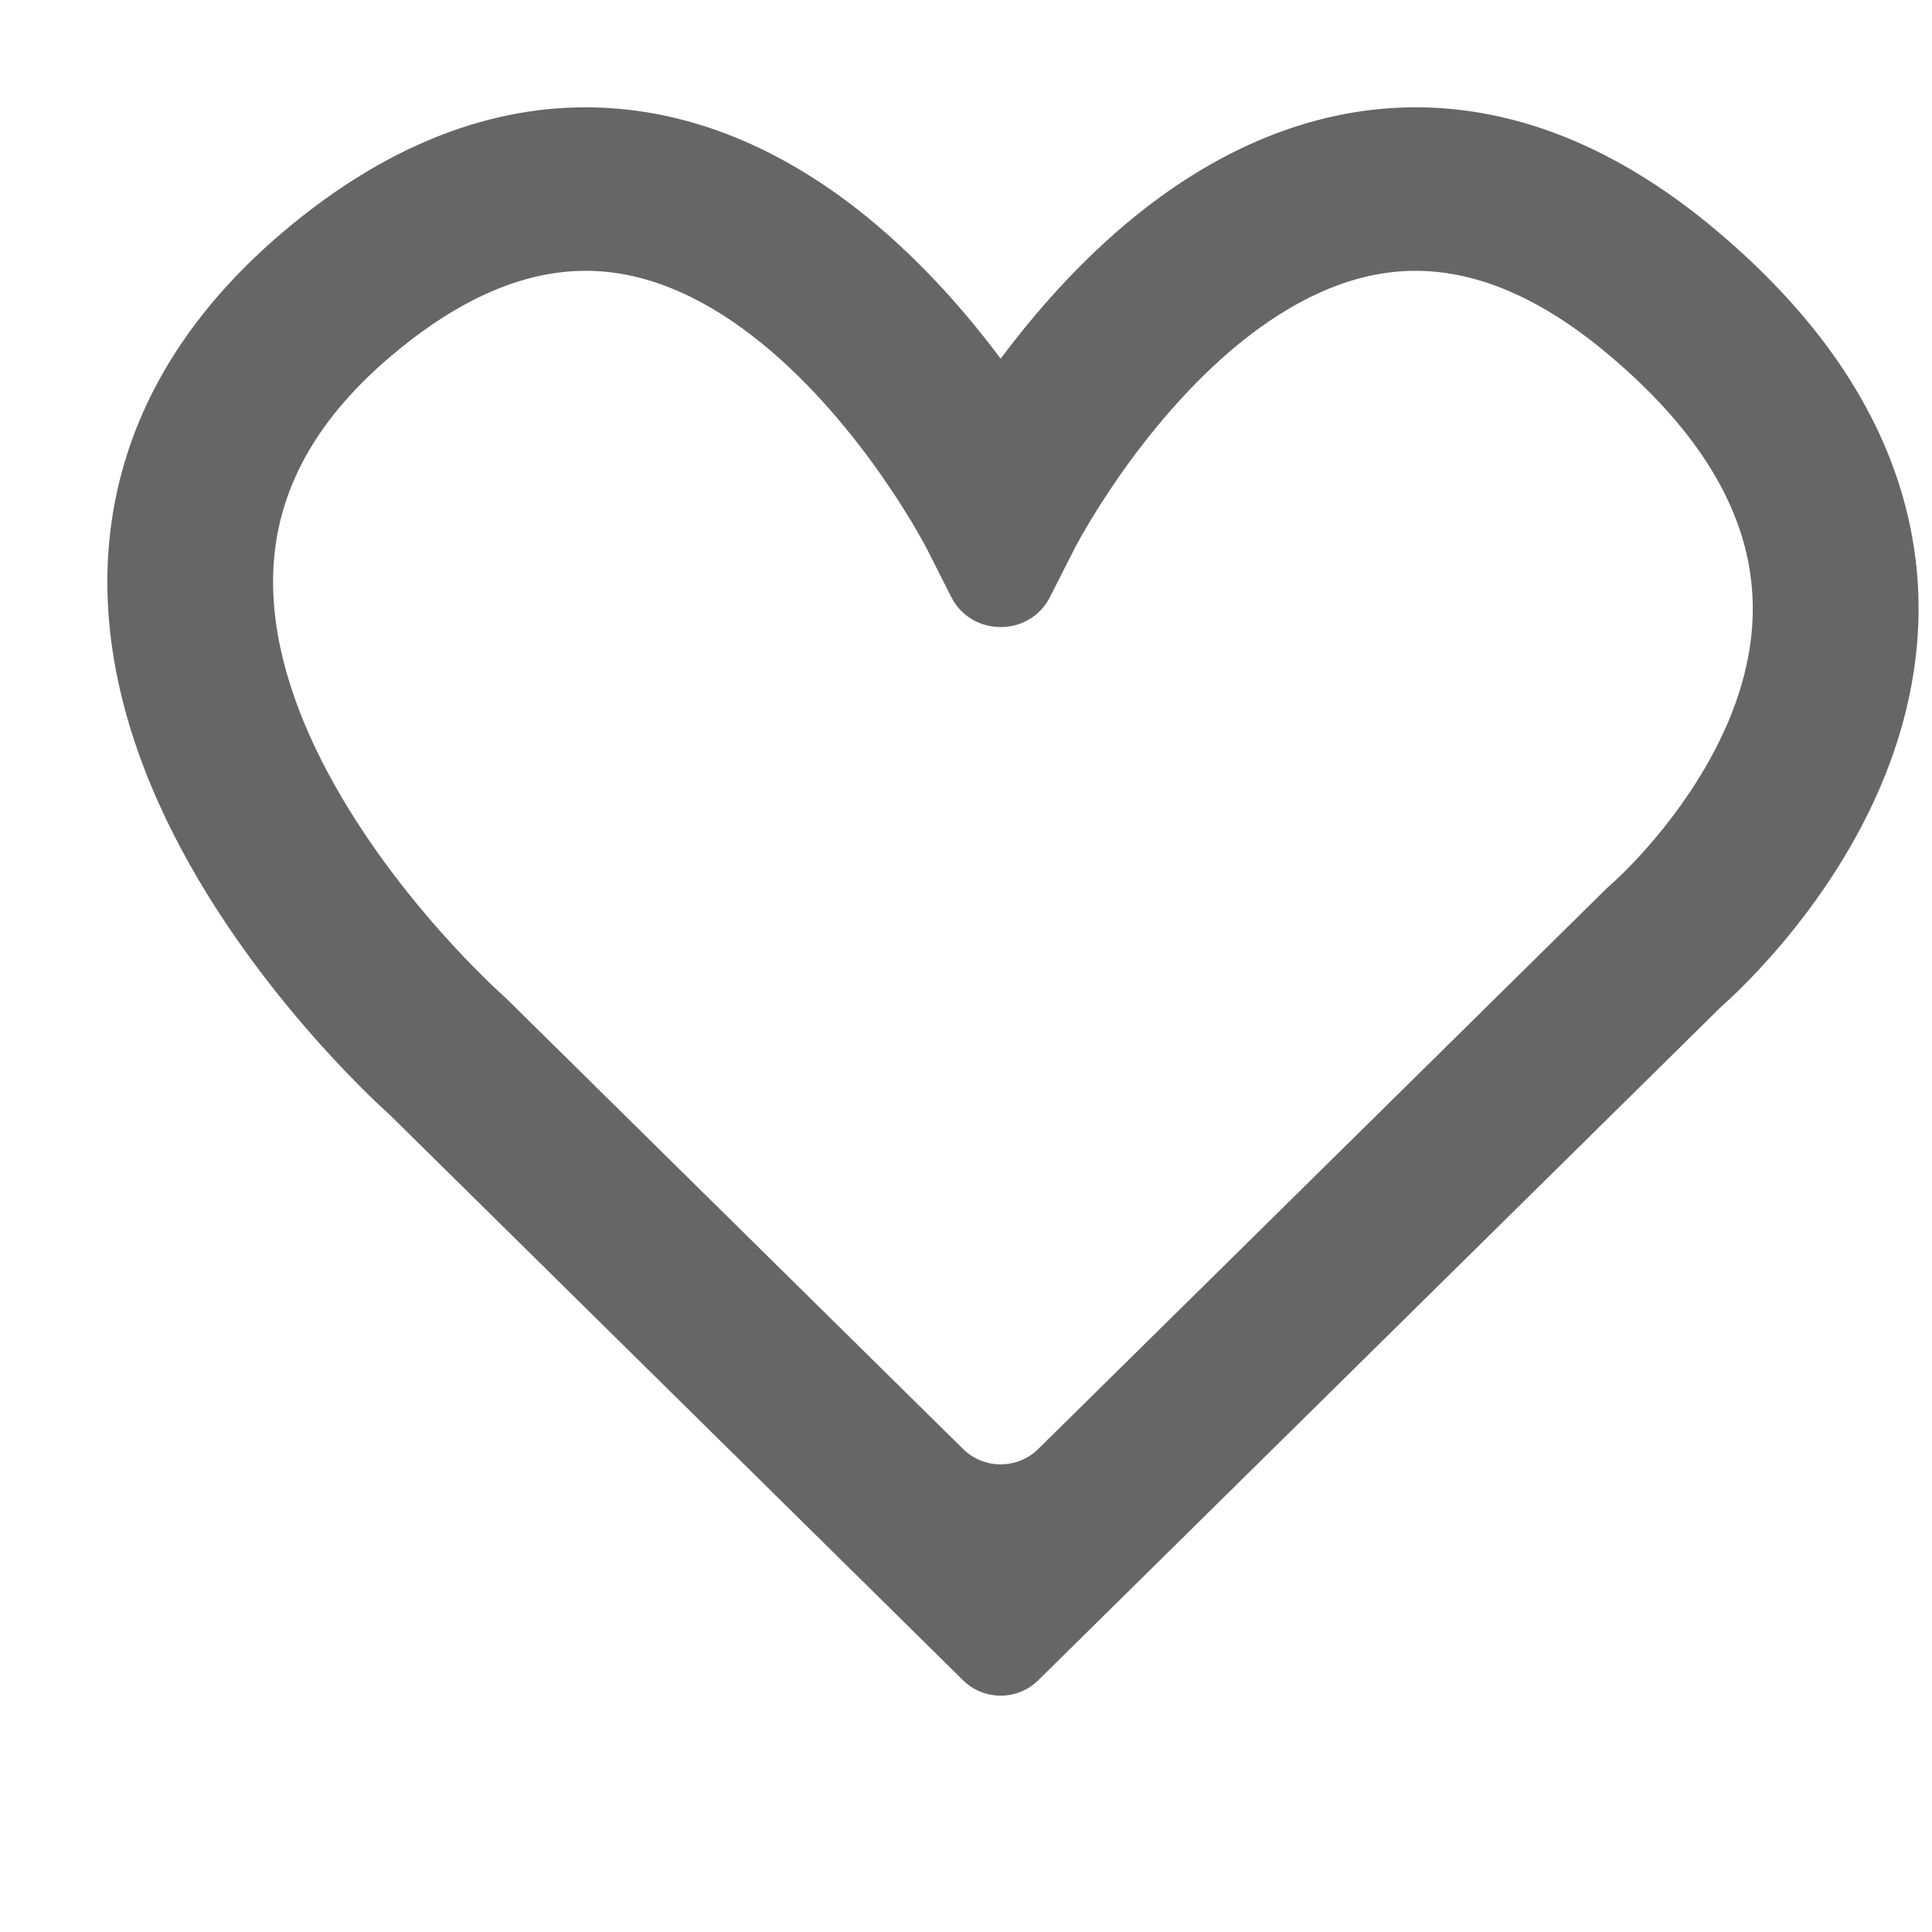
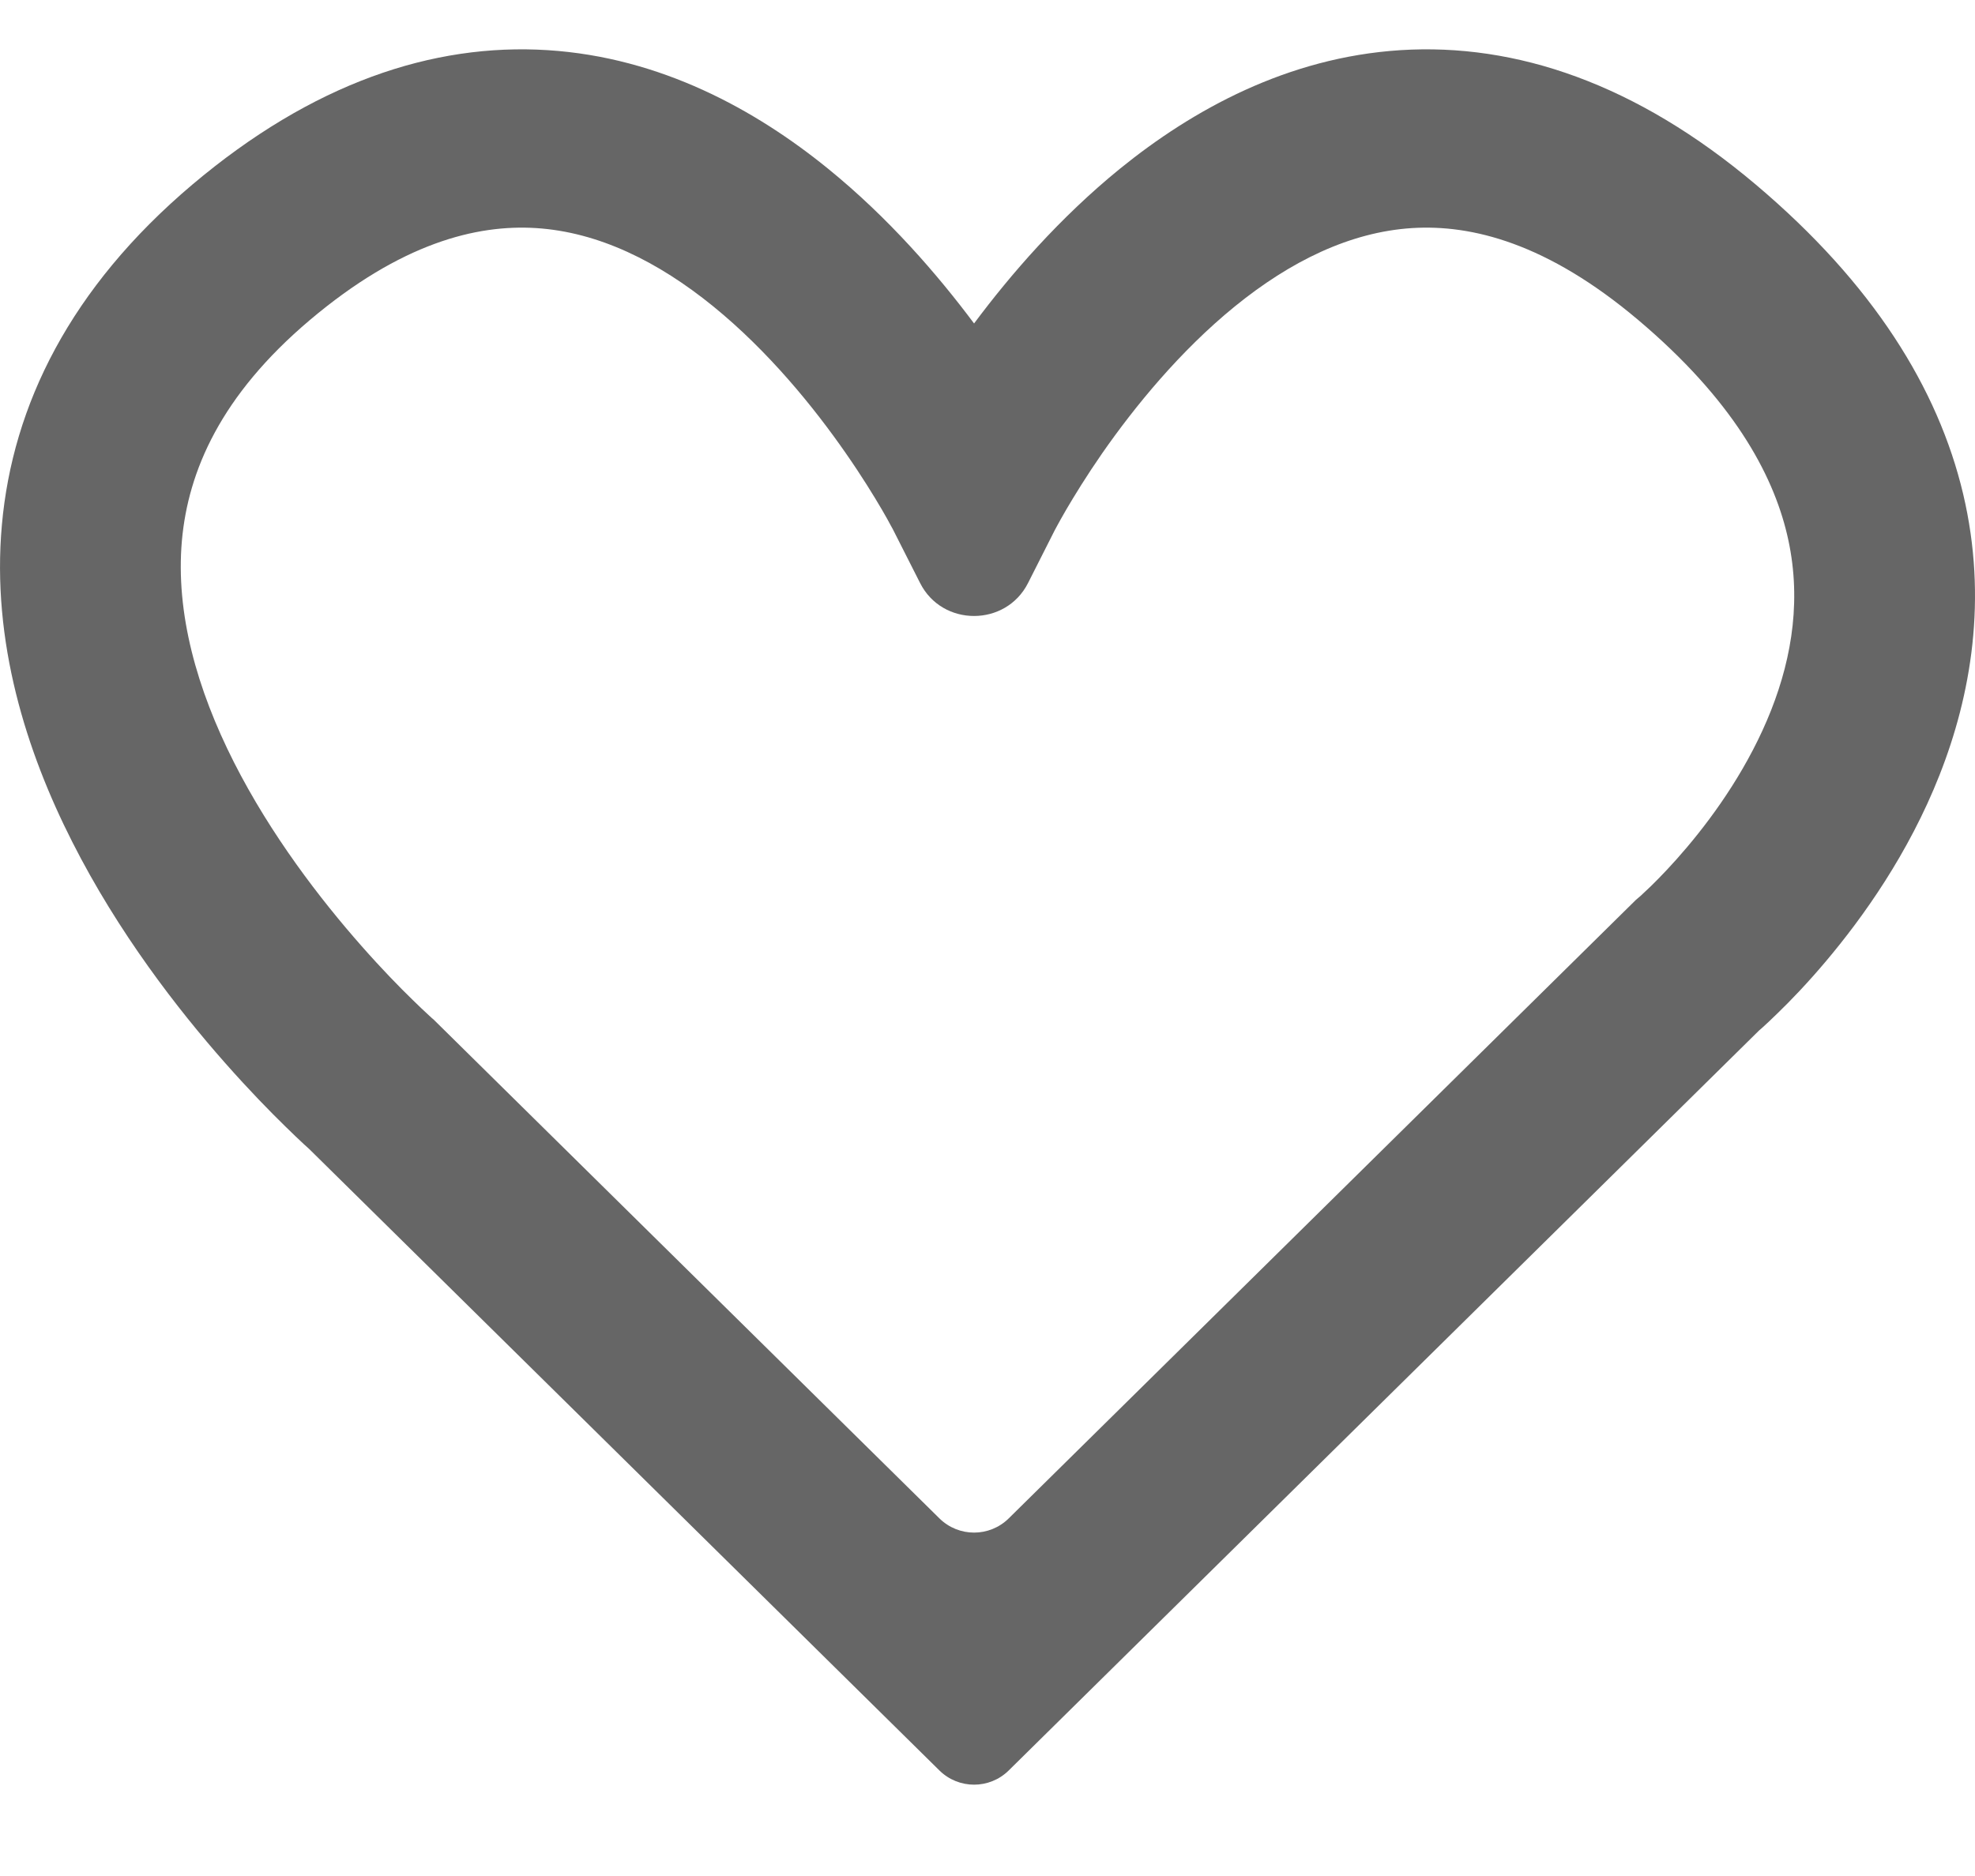
- <svg xmlns="http://www.w3.org/2000/svg" width="18" height="18" viewBox="0 0 18 18" fill="none">
-   <path fill-rule="evenodd" clip-rule="evenodd" d="M10.013 5.108L9.783 5.561C9.594 5.936 9.052 5.936 8.862 5.561L8.633 5.108L8.629 5.101C8.626 5.095 8.62 5.084 8.612 5.069C8.595 5.039 8.57 4.993 8.536 4.934C8.466 4.815 8.363 4.646 8.227 4.451C7.953 4.056 7.565 3.579 7.094 3.196C6.622 2.813 6.112 2.561 5.581 2.527C5.07 2.495 4.426 2.655 3.647 3.314C2.886 3.957 2.608 4.604 2.554 5.198C2.499 5.818 2.682 6.467 2.999 7.092C3.314 7.713 3.736 8.262 4.089 8.662C4.264 8.86 4.418 9.017 4.526 9.123C4.58 9.176 4.623 9.216 4.651 9.242C4.665 9.255 4.675 9.264 4.681 9.27L4.687 9.275L4.688 9.276L4.704 9.29L8.972 13.499C9.166 13.691 9.479 13.691 9.674 13.499L14.976 8.27L14.996 8.252L14.997 8.251L14.999 8.25L15.019 8.232C15.037 8.215 15.067 8.188 15.106 8.15C15.182 8.076 15.292 7.963 15.414 7.818C15.663 7.523 15.947 7.118 16.133 6.648C16.316 6.184 16.395 5.676 16.269 5.146C16.145 4.619 15.8 3.991 14.998 3.314C14.22 2.655 13.575 2.495 13.065 2.527C12.533 2.561 12.024 2.813 11.551 3.196C11.08 3.579 10.693 4.056 10.418 4.451C10.283 4.646 10.179 4.815 10.11 4.934C10.075 4.993 10.05 5.039 10.034 5.069C10.026 5.084 10.02 5.095 10.016 5.101L10.013 5.108ZM3.642 10.397L3.641 10.396C3.63 10.386 3.615 10.372 3.596 10.354C3.557 10.319 3.504 10.269 3.438 10.205C3.308 10.077 3.127 9.893 2.924 9.662C2.521 9.205 2.01 8.548 1.617 7.773C1.226 7.001 0.927 6.063 1.016 5.064C1.108 4.04 1.601 3.037 2.642 2.157C3.665 1.292 4.694 0.944 5.68 1.007C6.645 1.069 7.454 1.515 8.076 2.02C8.592 2.44 9.012 2.925 9.323 3.342C9.634 2.925 10.053 2.44 10.569 2.02C11.191 1.515 12.001 1.069 12.965 1.007C13.951 0.944 14.98 1.292 16.003 2.157C17.004 3.003 17.56 3.898 17.773 4.799C17.986 5.697 17.839 6.523 17.572 7.201C17.307 7.873 16.916 8.42 16.601 8.793C16.442 8.981 16.298 9.13 16.192 9.234C16.139 9.286 16.094 9.326 16.062 9.356C16.049 9.367 16.039 9.377 16.03 9.385L9.674 15.654C9.479 15.846 9.166 15.846 8.972 15.654L3.642 10.397Z" fill="#666666" />
+ <svg xmlns="http://www.w3.org/2000/svg" width="20" height="19" viewBox="0 0 20 19" fill="none">
+   <path fill-rule="evenodd" clip-rule="evenodd" d="M10.682 5.368L10.41 5.906C10.185 6.349 9.543 6.35 9.318 5.906L9.046 5.369L9.042 5.361C9.038 5.353 9.031 5.34 9.021 5.323C9.002 5.287 8.972 5.232 8.931 5.162C8.849 5.022 8.726 4.821 8.565 4.59C8.24 4.122 7.781 3.557 7.223 3.103C6.663 2.648 6.059 2.35 5.429 2.31C4.824 2.272 4.06 2.462 3.137 3.242C2.235 4.005 1.905 4.771 1.842 5.476C1.777 6.21 1.994 6.979 2.369 7.72C2.742 8.456 3.243 9.107 3.661 9.581C3.868 9.816 4.05 10.002 4.179 10.127C4.243 10.19 4.294 10.238 4.327 10.268C4.343 10.284 4.356 10.295 4.363 10.301L4.37 10.308L4.371 10.309L4.39 10.325L9.513 15.378C9.708 15.57 10.02 15.57 10.215 15.378L16.564 9.116L16.588 9.095L16.589 9.094L16.592 9.092L16.615 9.072C16.637 9.052 16.672 9.019 16.718 8.975C16.809 8.886 16.939 8.752 17.084 8.58C17.378 8.232 17.715 7.751 17.935 7.194C18.152 6.644 18.246 6.042 18.097 5.413C17.949 4.789 17.541 4.045 16.591 3.242C15.668 2.462 14.904 2.272 14.299 2.31C13.669 2.35 13.065 2.648 12.505 3.103C11.947 3.557 11.488 4.122 11.162 4.59C11.002 4.821 10.879 5.022 10.797 5.162C10.756 5.232 10.726 5.287 10.707 5.322C10.697 5.34 10.69 5.353 10.686 5.361L10.682 5.368ZM3.131 11.637L3.13 11.636C3.117 11.624 3.099 11.608 3.076 11.587C3.031 11.545 2.968 11.486 2.89 11.409C2.735 11.258 2.521 11.039 2.28 10.766C1.802 10.225 1.197 9.446 0.732 8.527C0.268 7.613 -0.087 6.5 0.019 5.317C0.127 4.103 0.713 2.914 1.946 1.871C3.159 0.846 4.378 0.434 5.547 0.508C6.69 0.581 7.65 1.111 8.386 1.709C8.999 2.207 9.495 2.782 9.864 3.276C10.232 2.782 10.729 2.207 11.341 1.709C12.078 1.111 13.038 0.581 14.181 0.508C15.35 0.434 16.569 0.846 17.782 1.871C18.968 2.873 19.627 3.935 19.88 5.003C20.131 6.067 19.958 7.045 19.641 7.849C19.327 8.646 18.863 9.294 18.49 9.736C18.302 9.959 18.131 10.136 18.005 10.258C17.942 10.32 17.89 10.368 17.852 10.403C17.836 10.417 17.823 10.428 17.813 10.437L10.215 17.931C10.02 18.123 9.708 18.123 9.513 17.931L3.131 11.637Z" fill="#666666" />
</svg>
